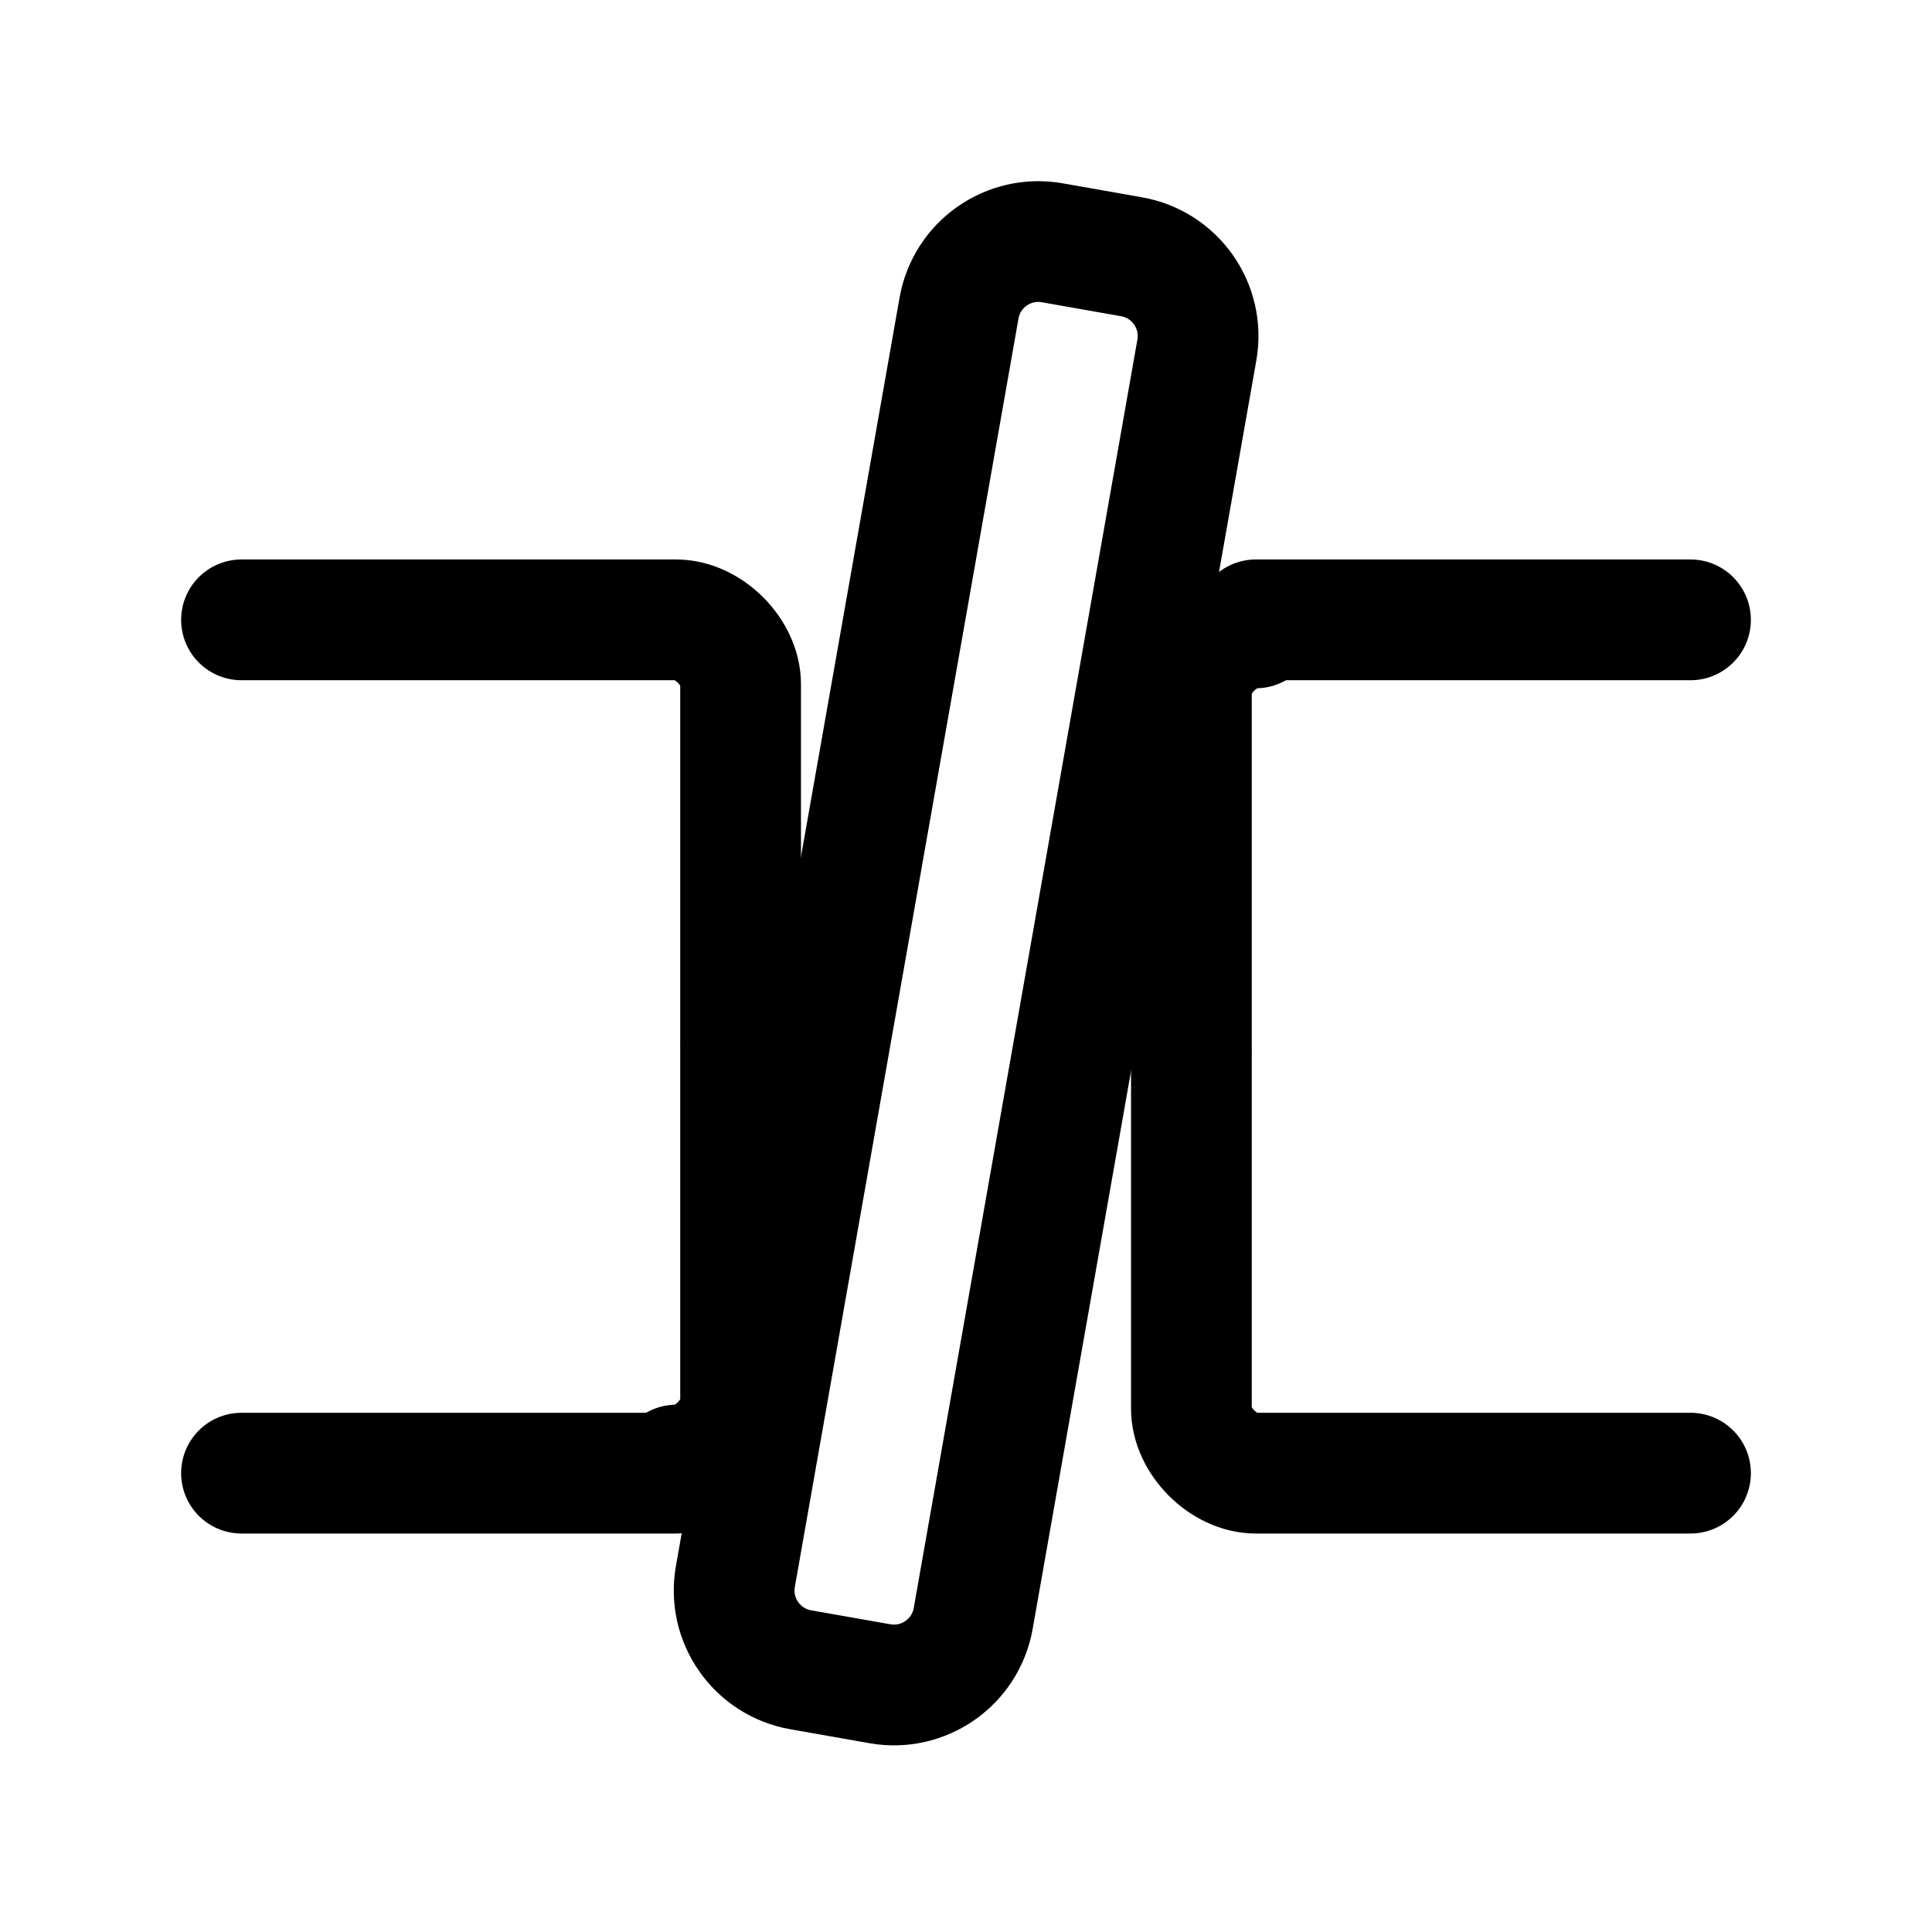
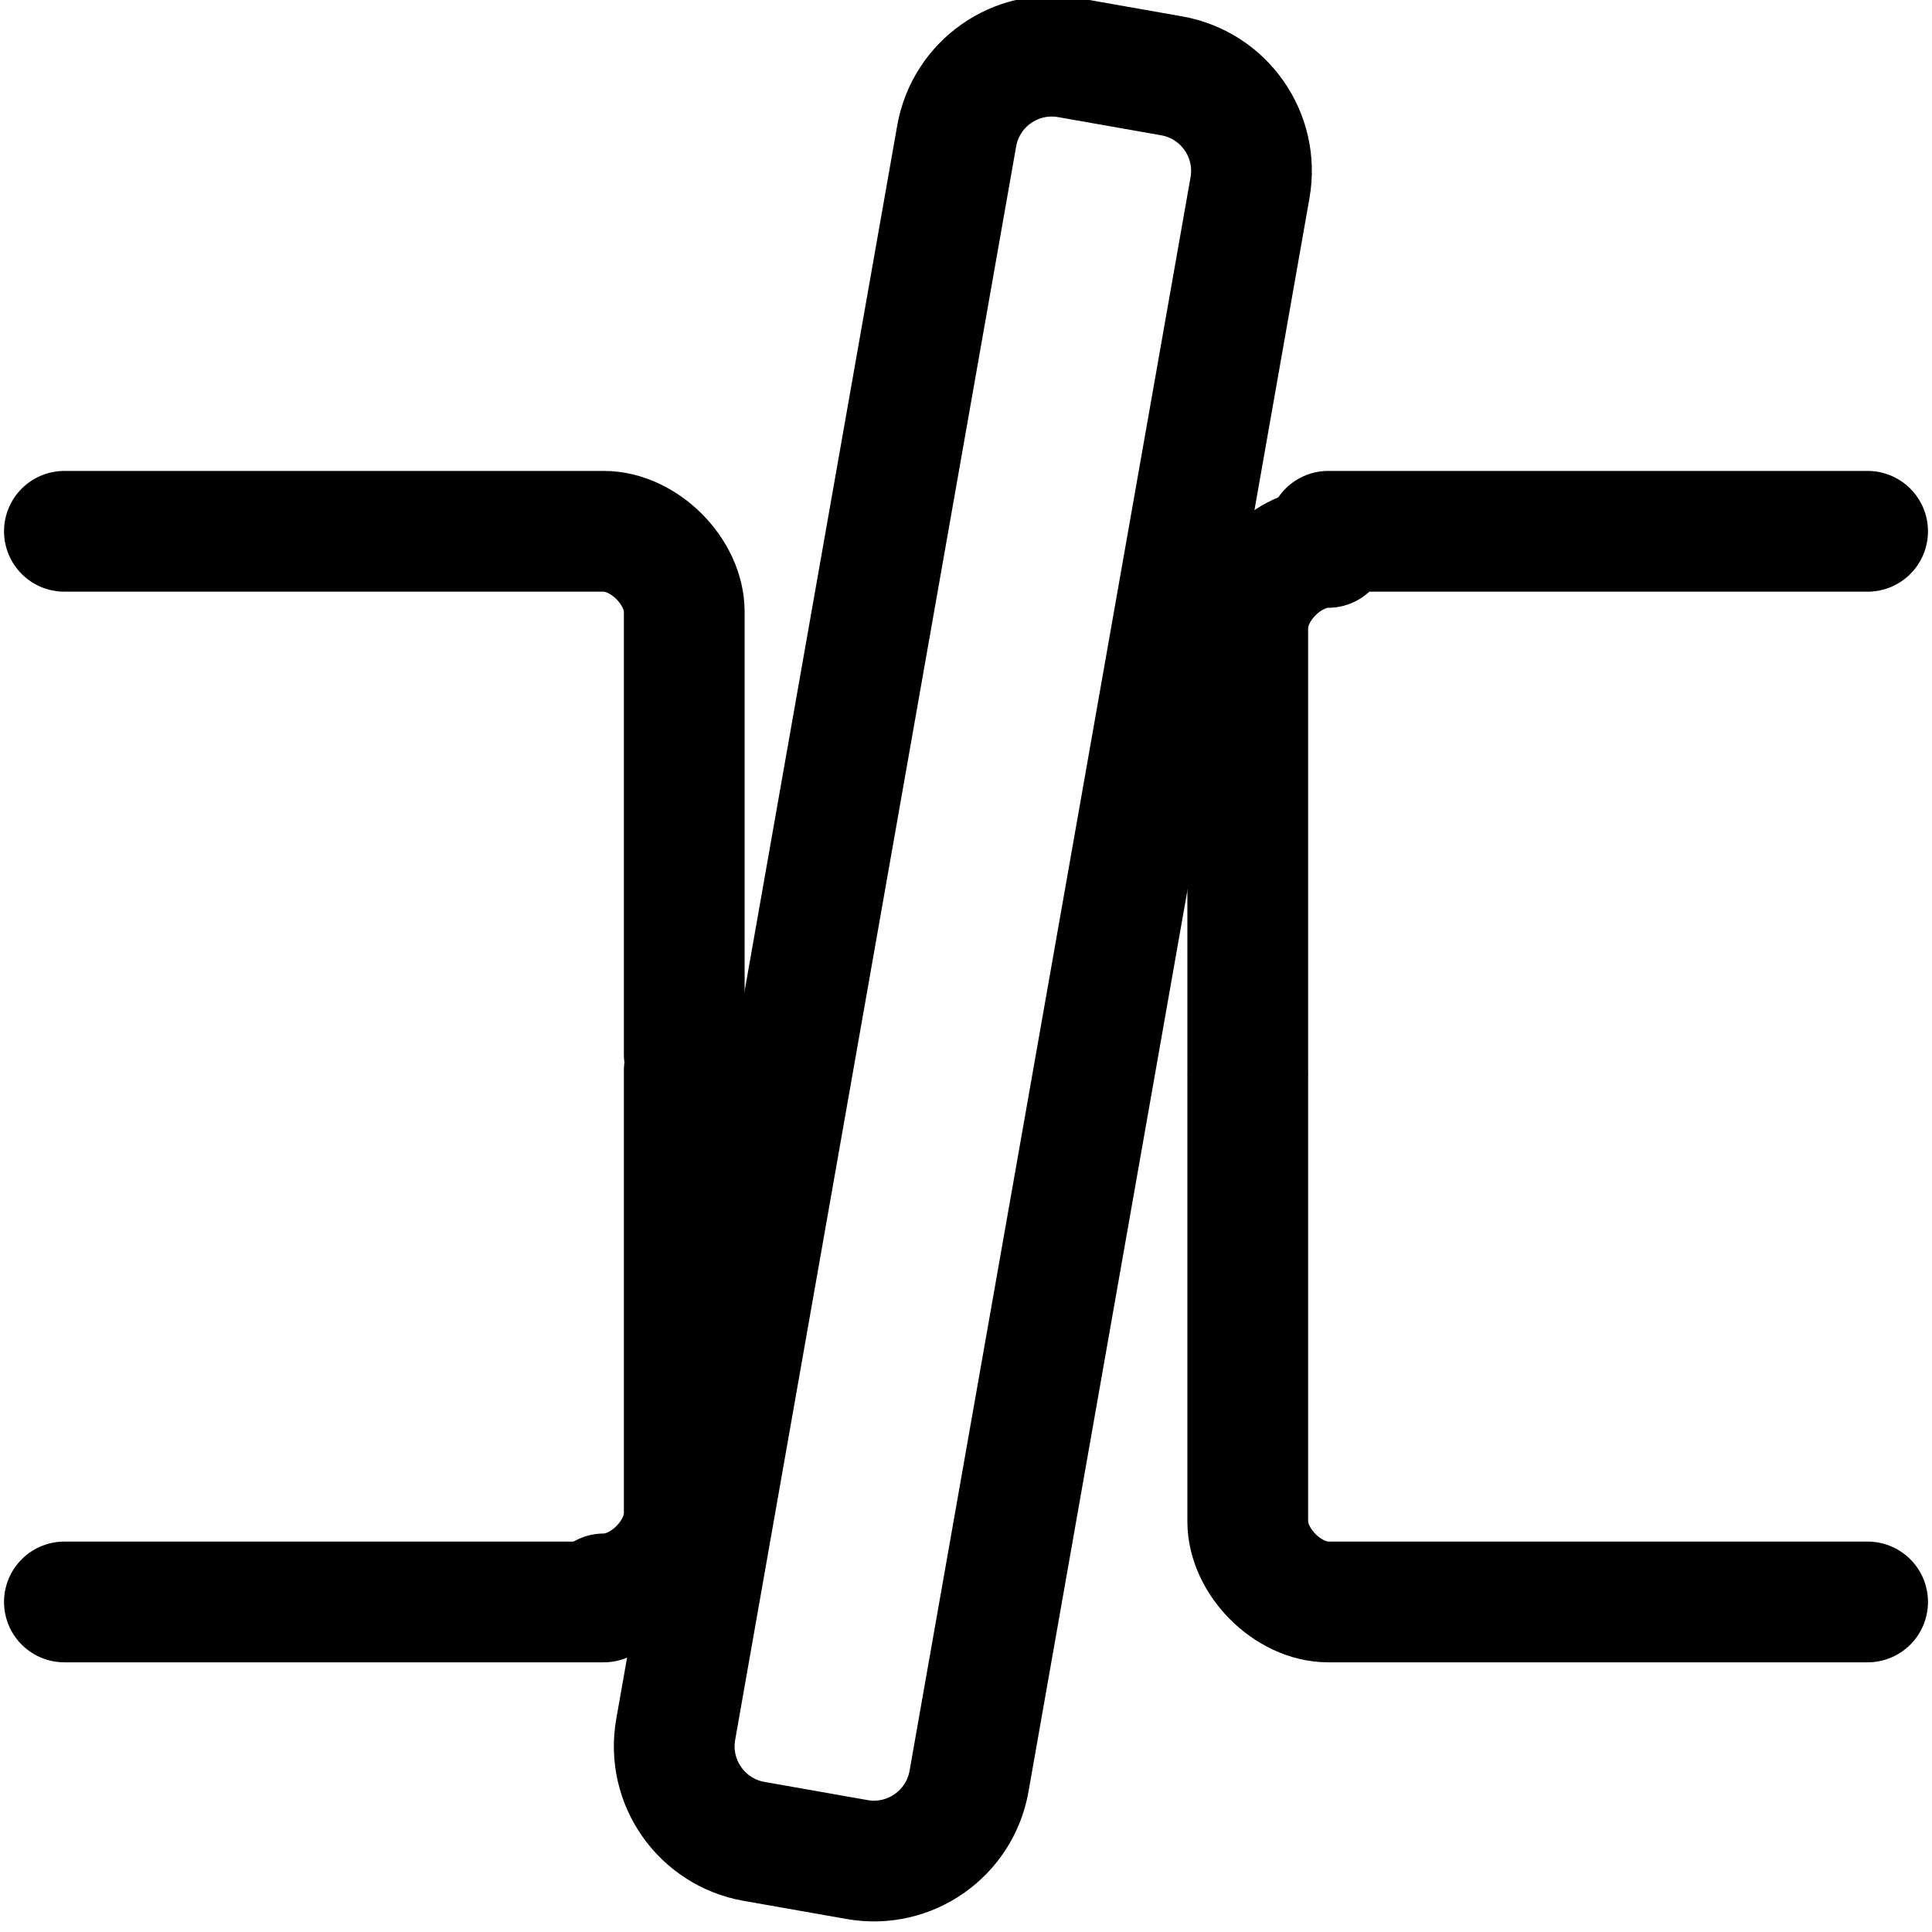
<svg xmlns="http://www.w3.org/2000/svg" viewBox="0 0 24 24" fill="none" stroke="currentColor" stroke-width="1.5" stroke-linecap="round" stroke-linejoin="round">
-   <path class="faint" d="M8.4,18.3H3" />
-   <path class="" d="M9.2,13v4.4c0,.4-.4.8-.8.8" />
-   <path class="faint" d="M3,7.7h5.4c.4,0,.8.4.8.8v4.4" />
-   <path class="faint" d="M15.6,7.7h5.4" />
-   <path class="" d="M14.8,13v-4.4c0-.4.4-.8.8-.8" />
-   <path class="faint" d="M21,18.3h-5.4c-.4,0-.8-.4-.8-.8v-4.4" />
-   <rect class="faint" x="3" y="10.5" width="18" height="3" rx="1" ry="1" transform="translate(-1.9 21.7) rotate(-80)" />
+   <path class="faint" d="M7.5,19.9H.8" />
+   <path class="" d="M8.5,13.3v5.5c0,.5-.5,1-1,1" />
+   <path class="faint" d="M.8,6.6h6.7c.5,0,1,.5,1,1v5.5" />
+   <path class="faint" d="M16.5,6.6h6.7" />
+   <path class="" d="M15.5,13.3v-5.5c0-.5.5-1,1-1" />
+   <path class="faint" d="M23.2,19.9h-6.7c-.5,0-1-.5-1-1v-5.5" />
+   <rect class="faint" x=".8" y="10.1" width="22.5" height="3.7" rx="1.2" ry="1.2" transform="translate(-1.9 21.7) rotate(-80)" />
</svg>
